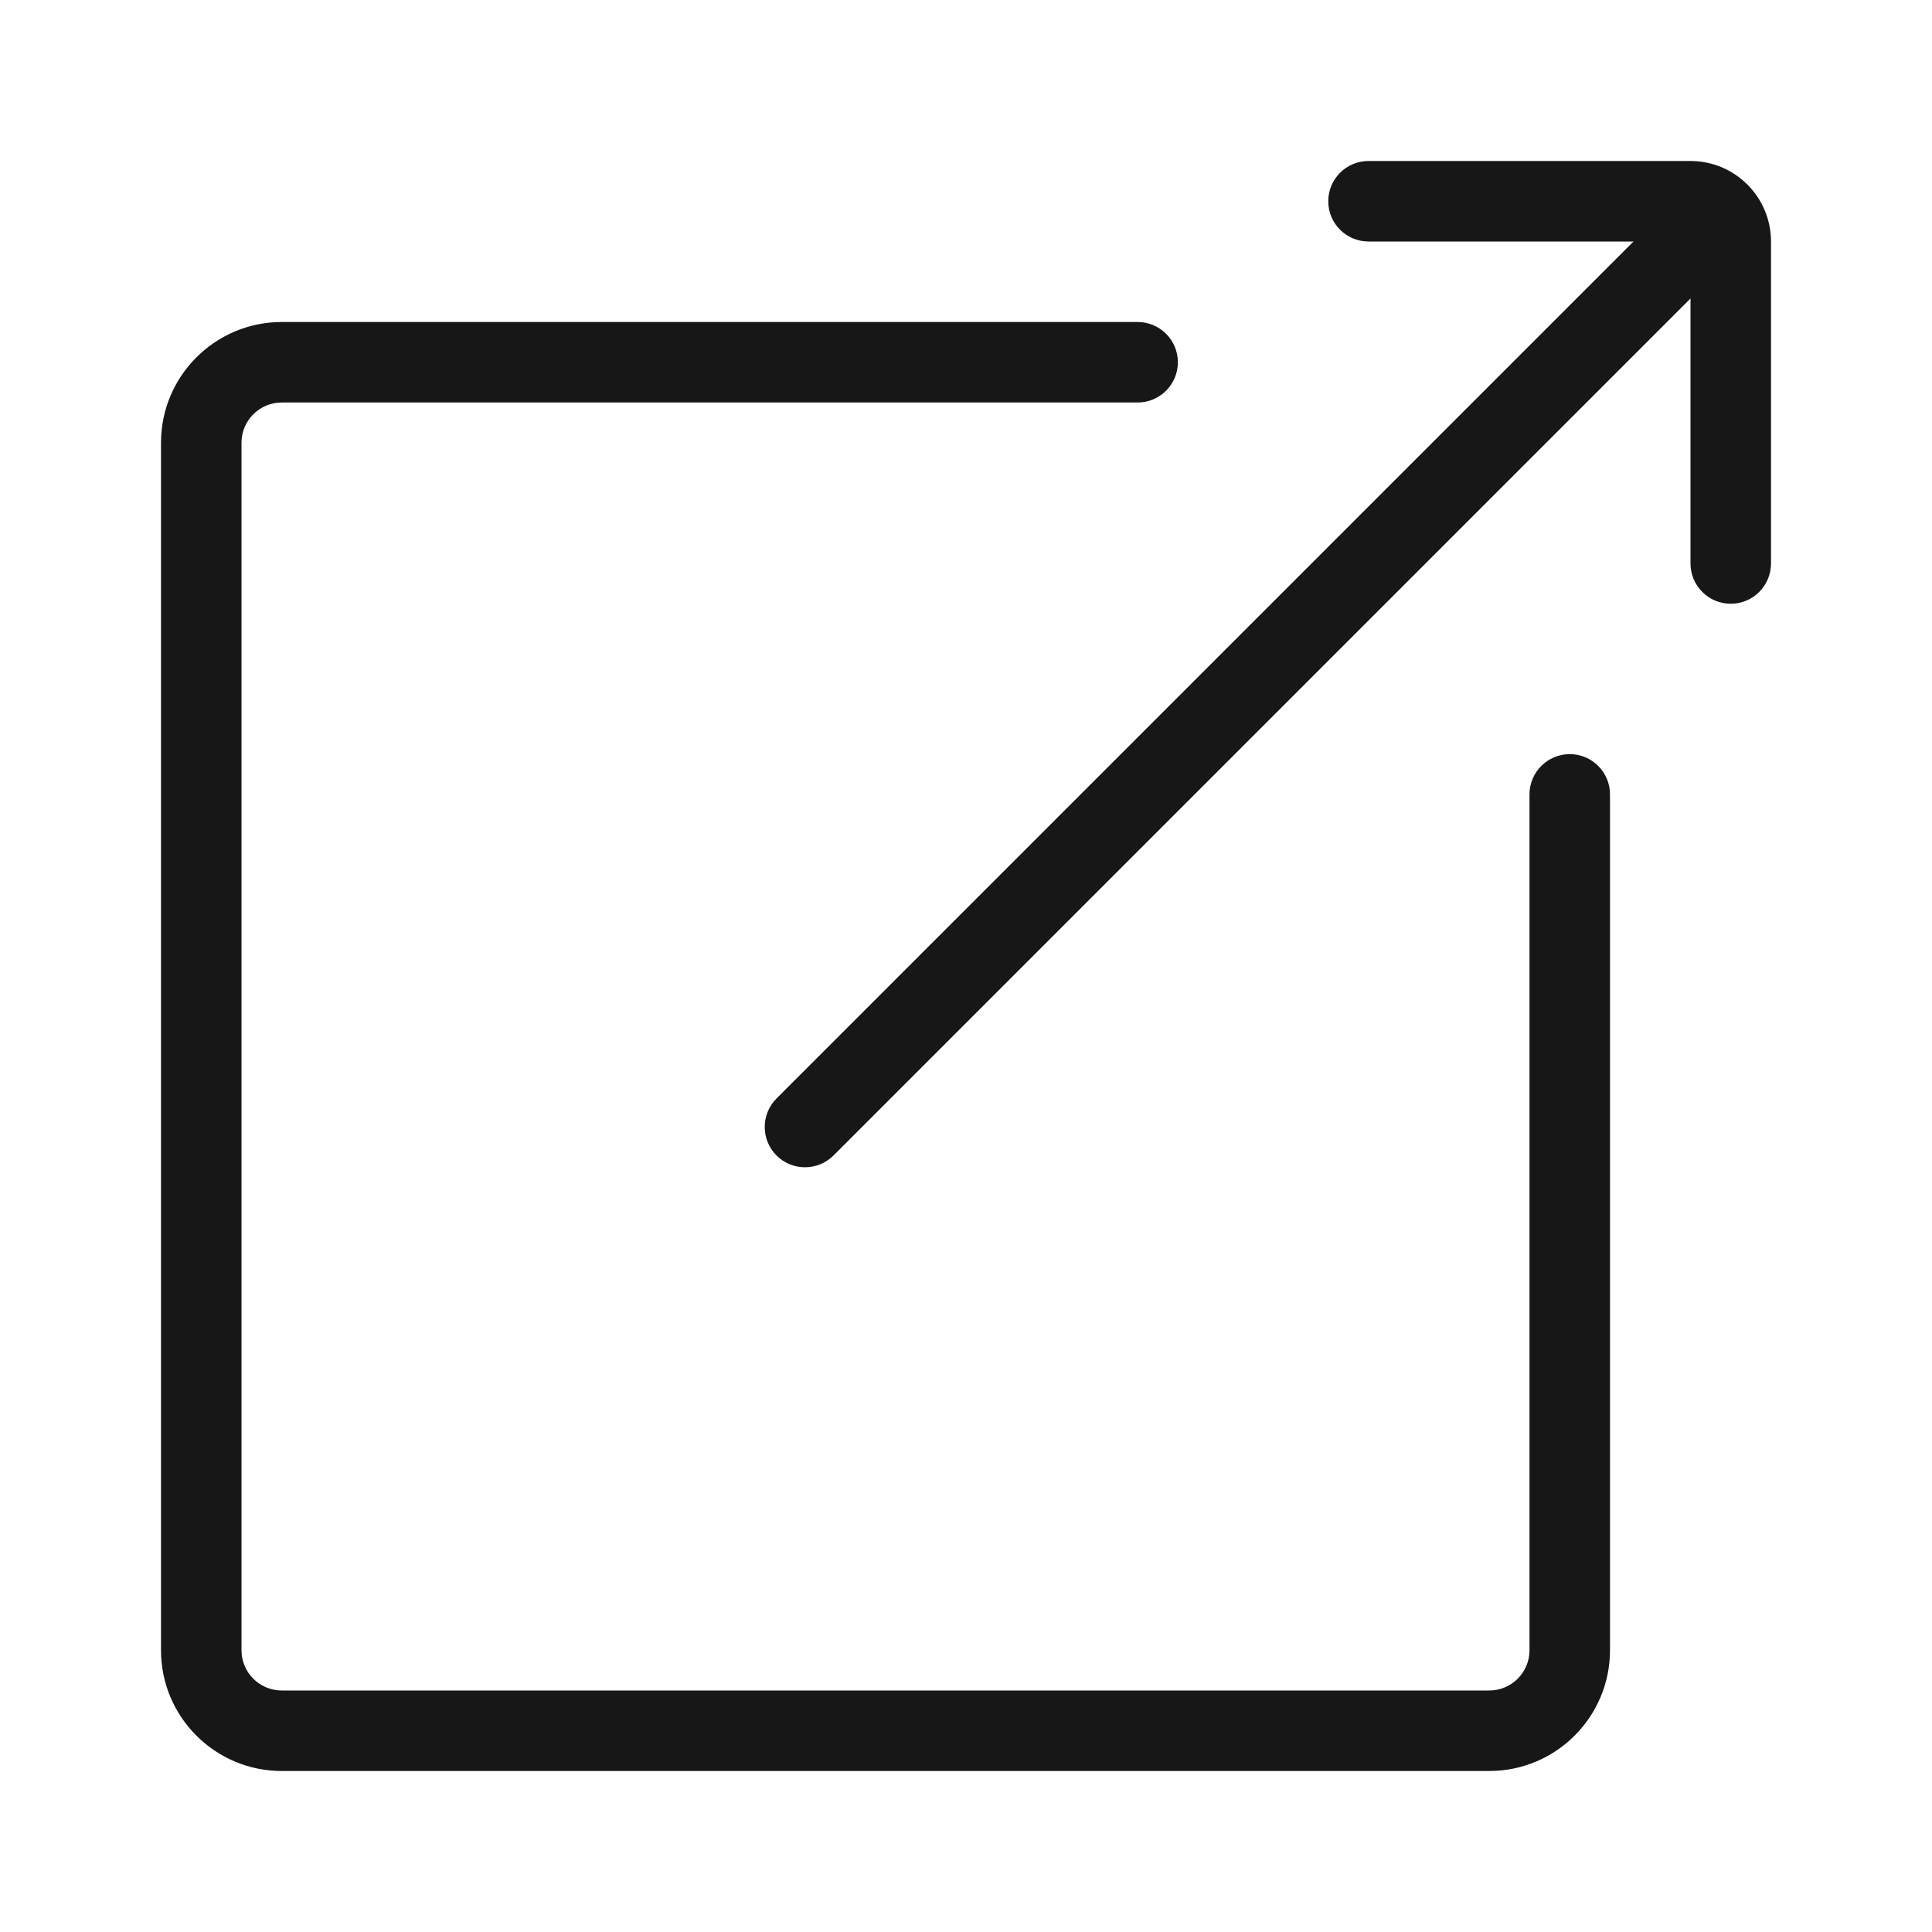
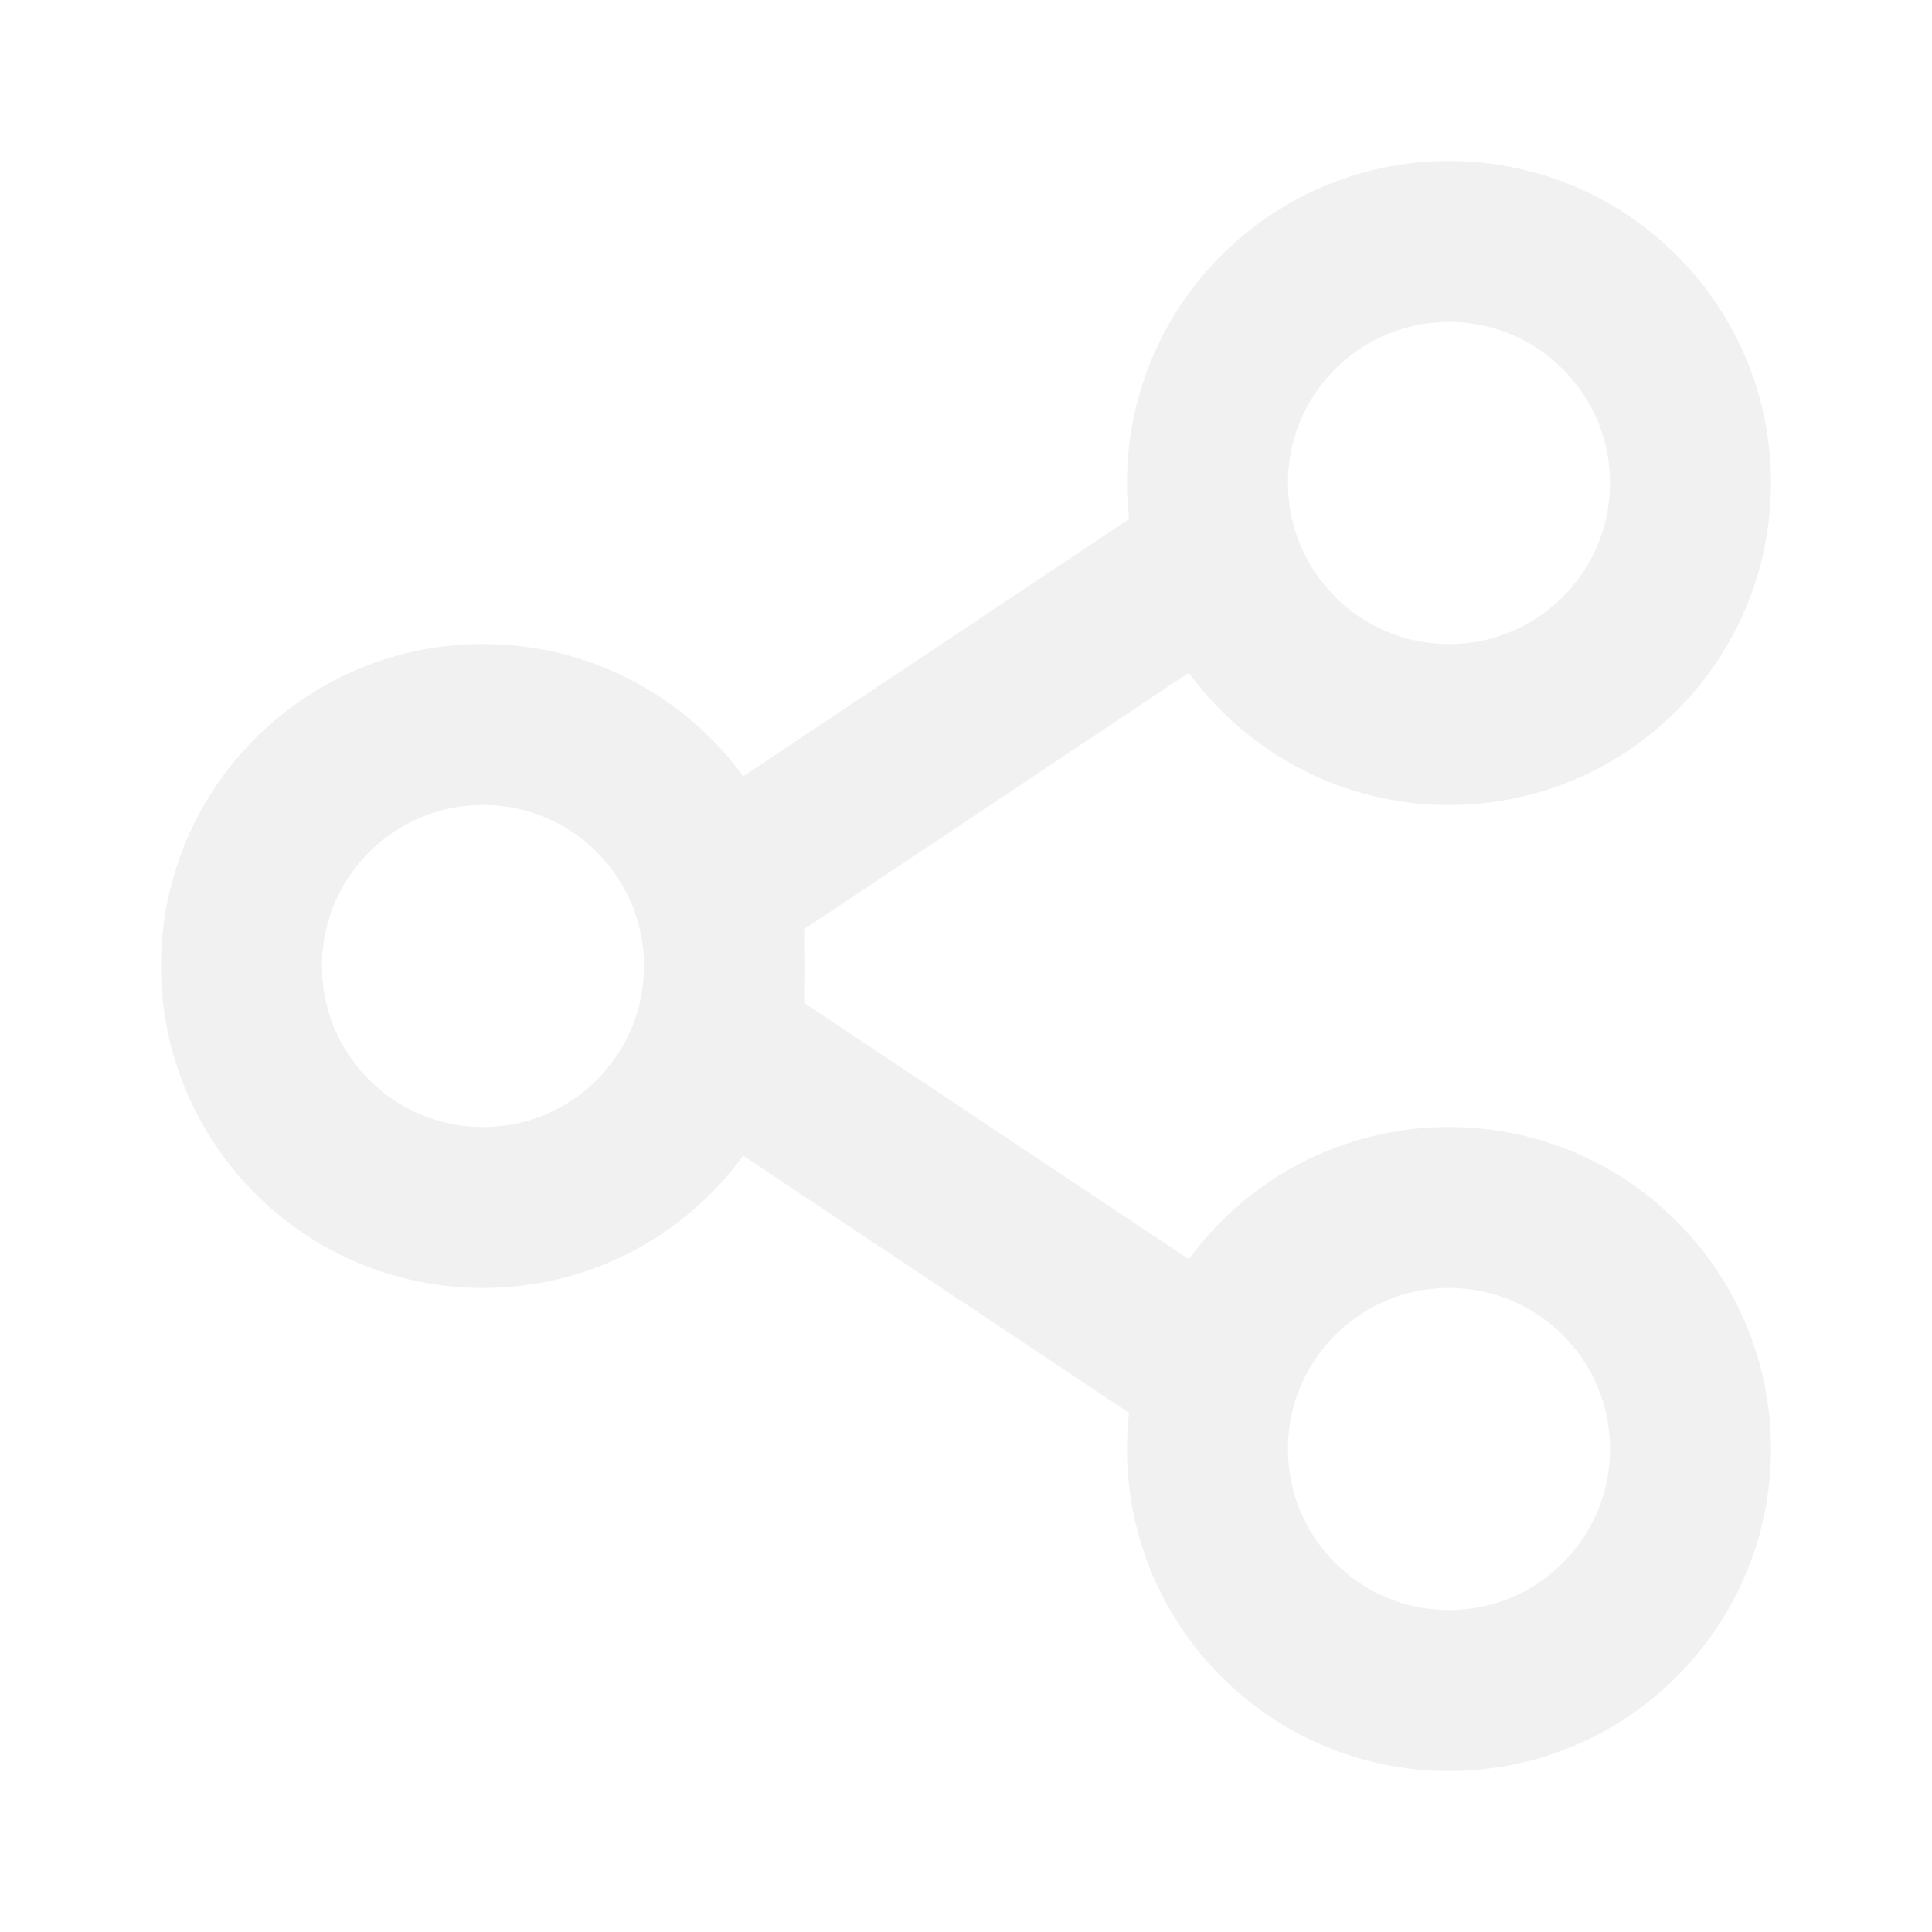
<svg xmlns="http://www.w3.org/2000/svg" width="24" height="24" viewBox="0 0 24 24" fill="none">
-   <path fill-rule="evenodd" clip-rule="evenodd" d="M16.5 2.5C16.5 2.224 16.724 2 17 2H21C21.552 2 22 2.448 22 3V7C22 7.276 21.776 7.5 21.5 7.5C21.224 7.5 21 7.276 21 7V3H17C16.724 3 16.5 2.776 16.5 2.5Z" fill="#171717" />
-   <path fill-rule="evenodd" clip-rule="evenodd" d="M21.354 2.646C21.549 2.842 21.549 3.158 21.354 3.354L10.354 14.354C10.158 14.549 9.842 14.549 9.646 14.354C9.451 14.158 9.451 13.842 9.646 13.646L20.646 2.646C20.842 2.451 21.158 2.451 21.354 2.646Z" fill="#171717" />
-   <path fill-rule="evenodd" clip-rule="evenodd" d="M19.5 9.368C19.776 9.368 20 9.592 20 9.868V20.5C20 21.328 19.328 22 18.5 22H3.5C2.672 22 2 21.328 2 20.5L2 5.5C2 4.672 2.672 4 3.5 4L14.132 4C14.408 4 14.632 4.224 14.632 4.5C14.632 4.776 14.408 5 14.132 5L3.5 5C3.224 5 3 5.224 3 5.5L3 20.5C3 20.776 3.224 21 3.5 21H18.5C18.776 21 19 20.776 19 20.5V9.868C19 9.592 19.224 9.368 19.5 9.368Z" fill="#171717" />
+   <circle cx="6" cy="12" r="3" stroke="#F1F1F1" stroke-width="2" />
+   <circle cx="18" cy="6" r="3" stroke="#F1F1F1" stroke-width="2" />
+   <circle cx="18" cy="18" r="3" stroke="#F1F1F1" stroke-width="2" />
+   <path d="M15 7L9 11V12V13L15 17" stroke="#F1F1F1" stroke-width="2" stroke-linejoin="bevel" />
</svg>
